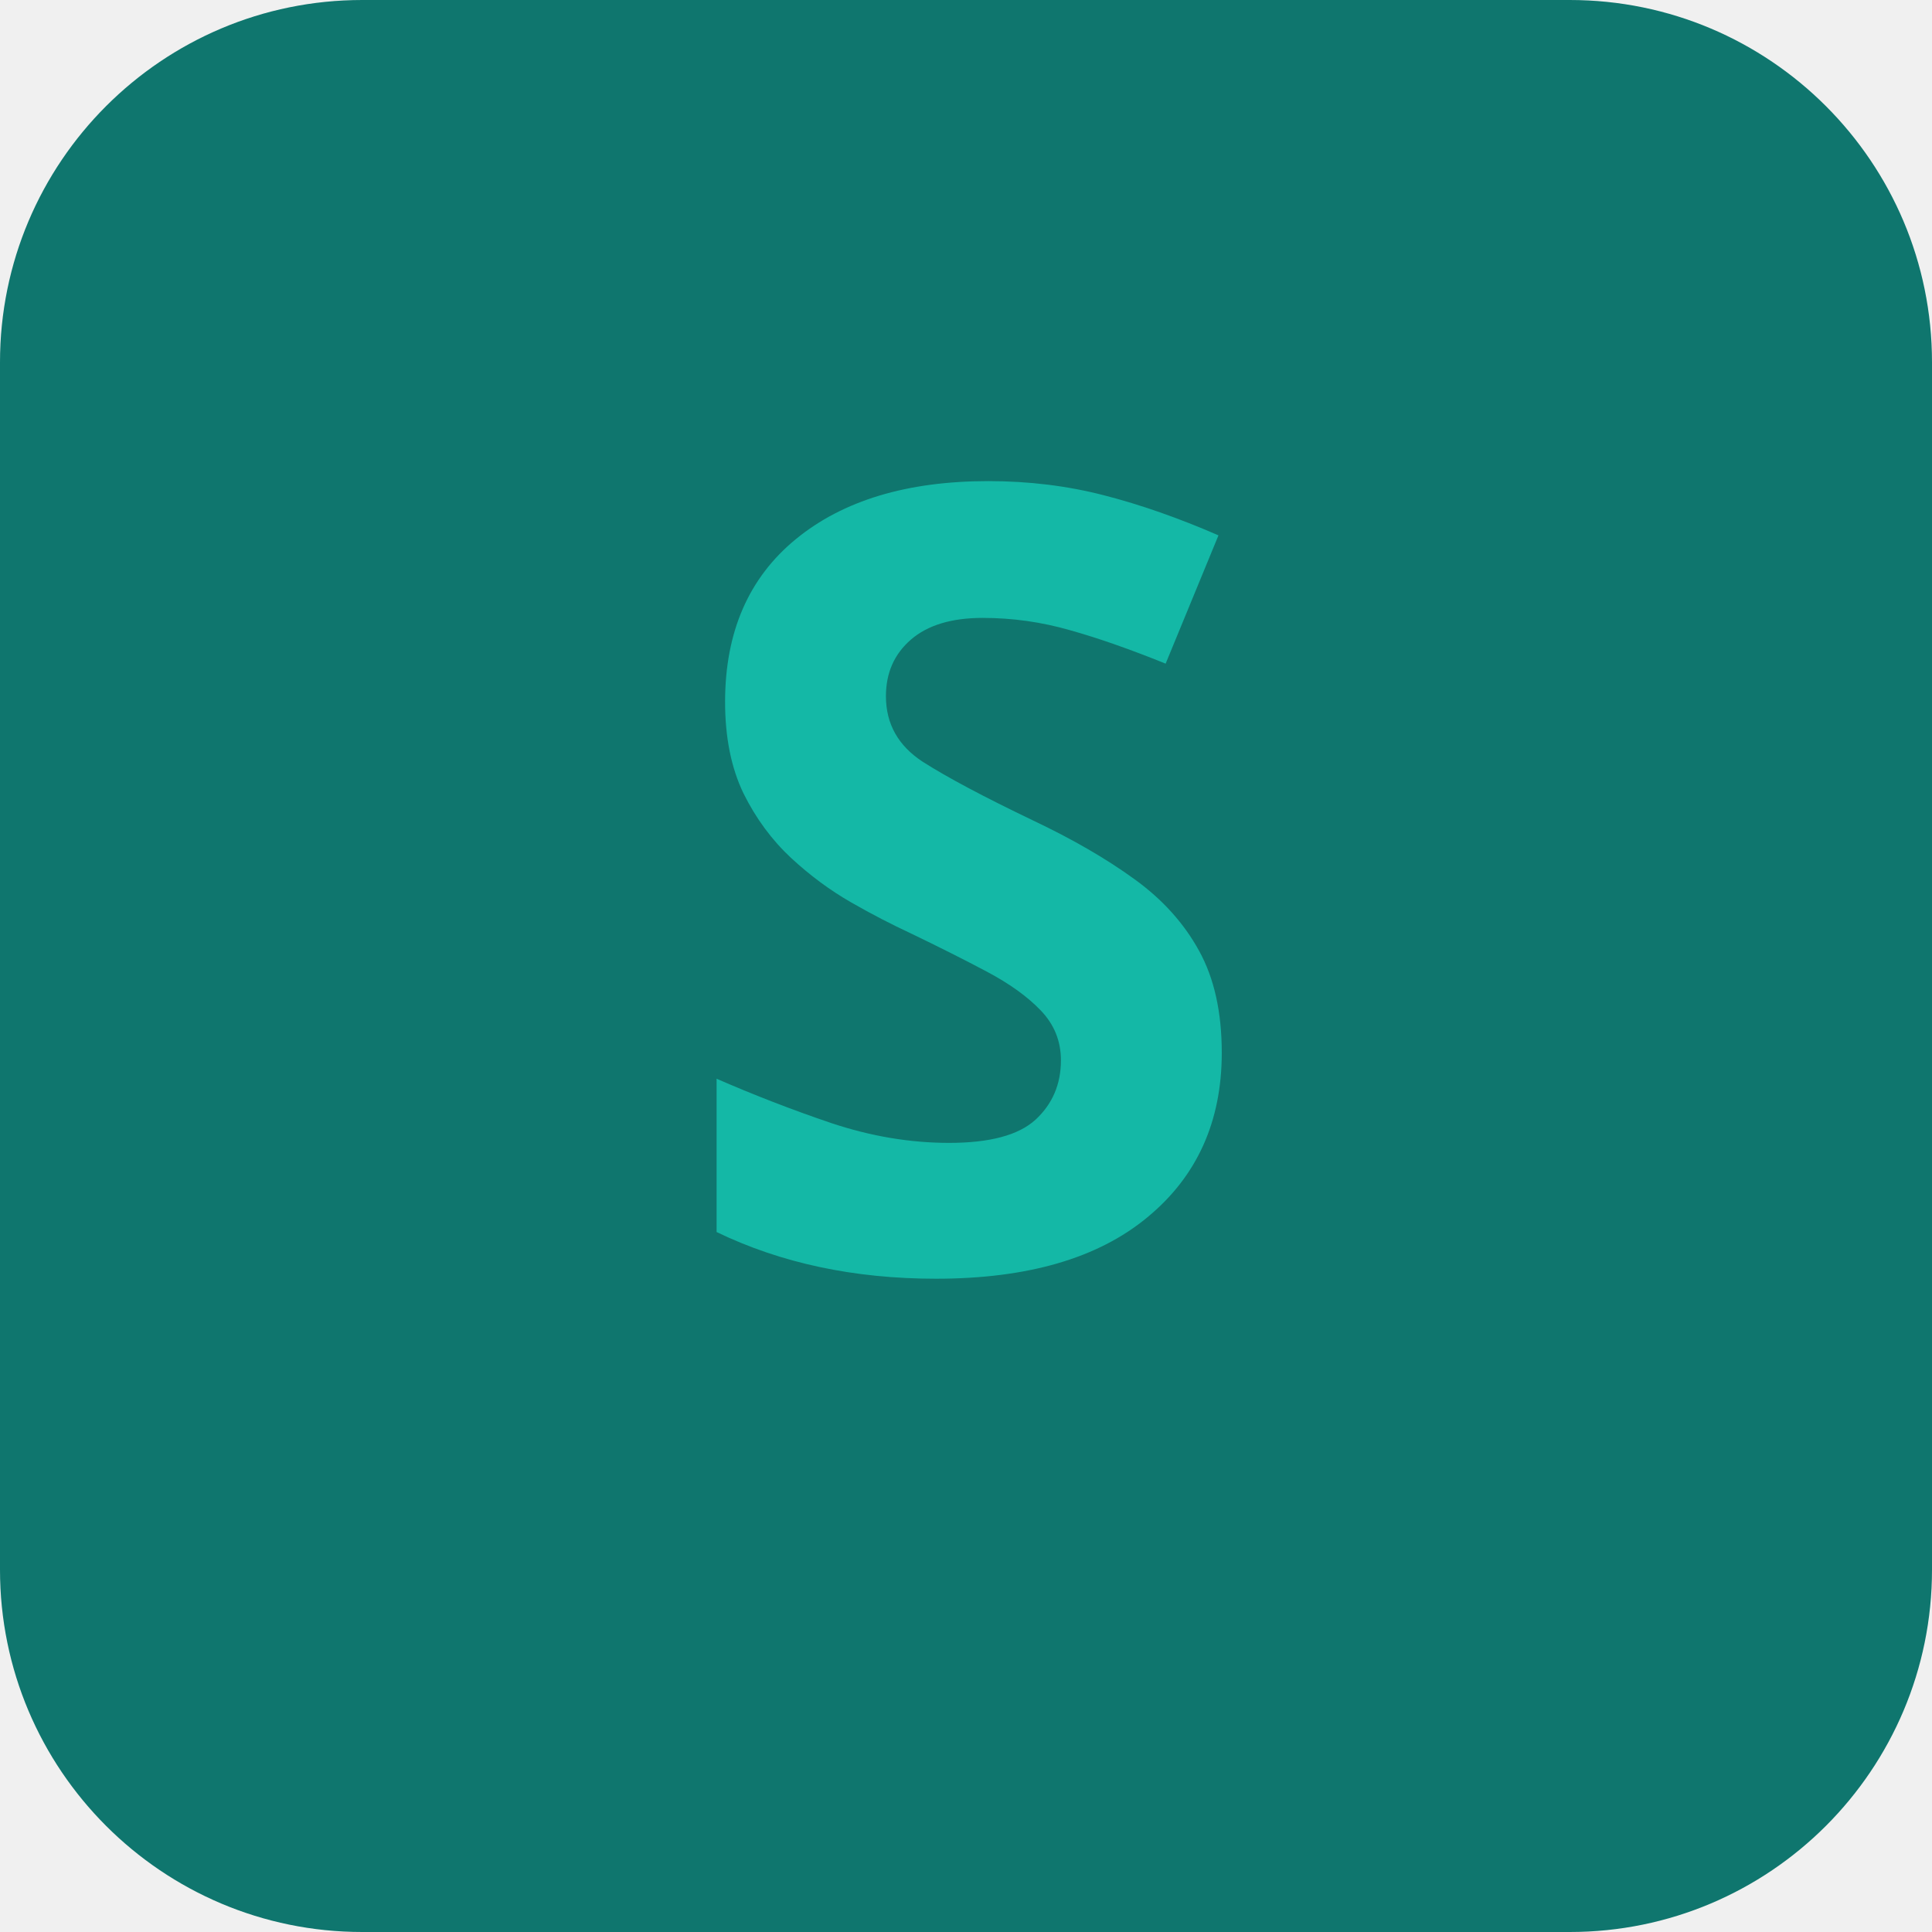
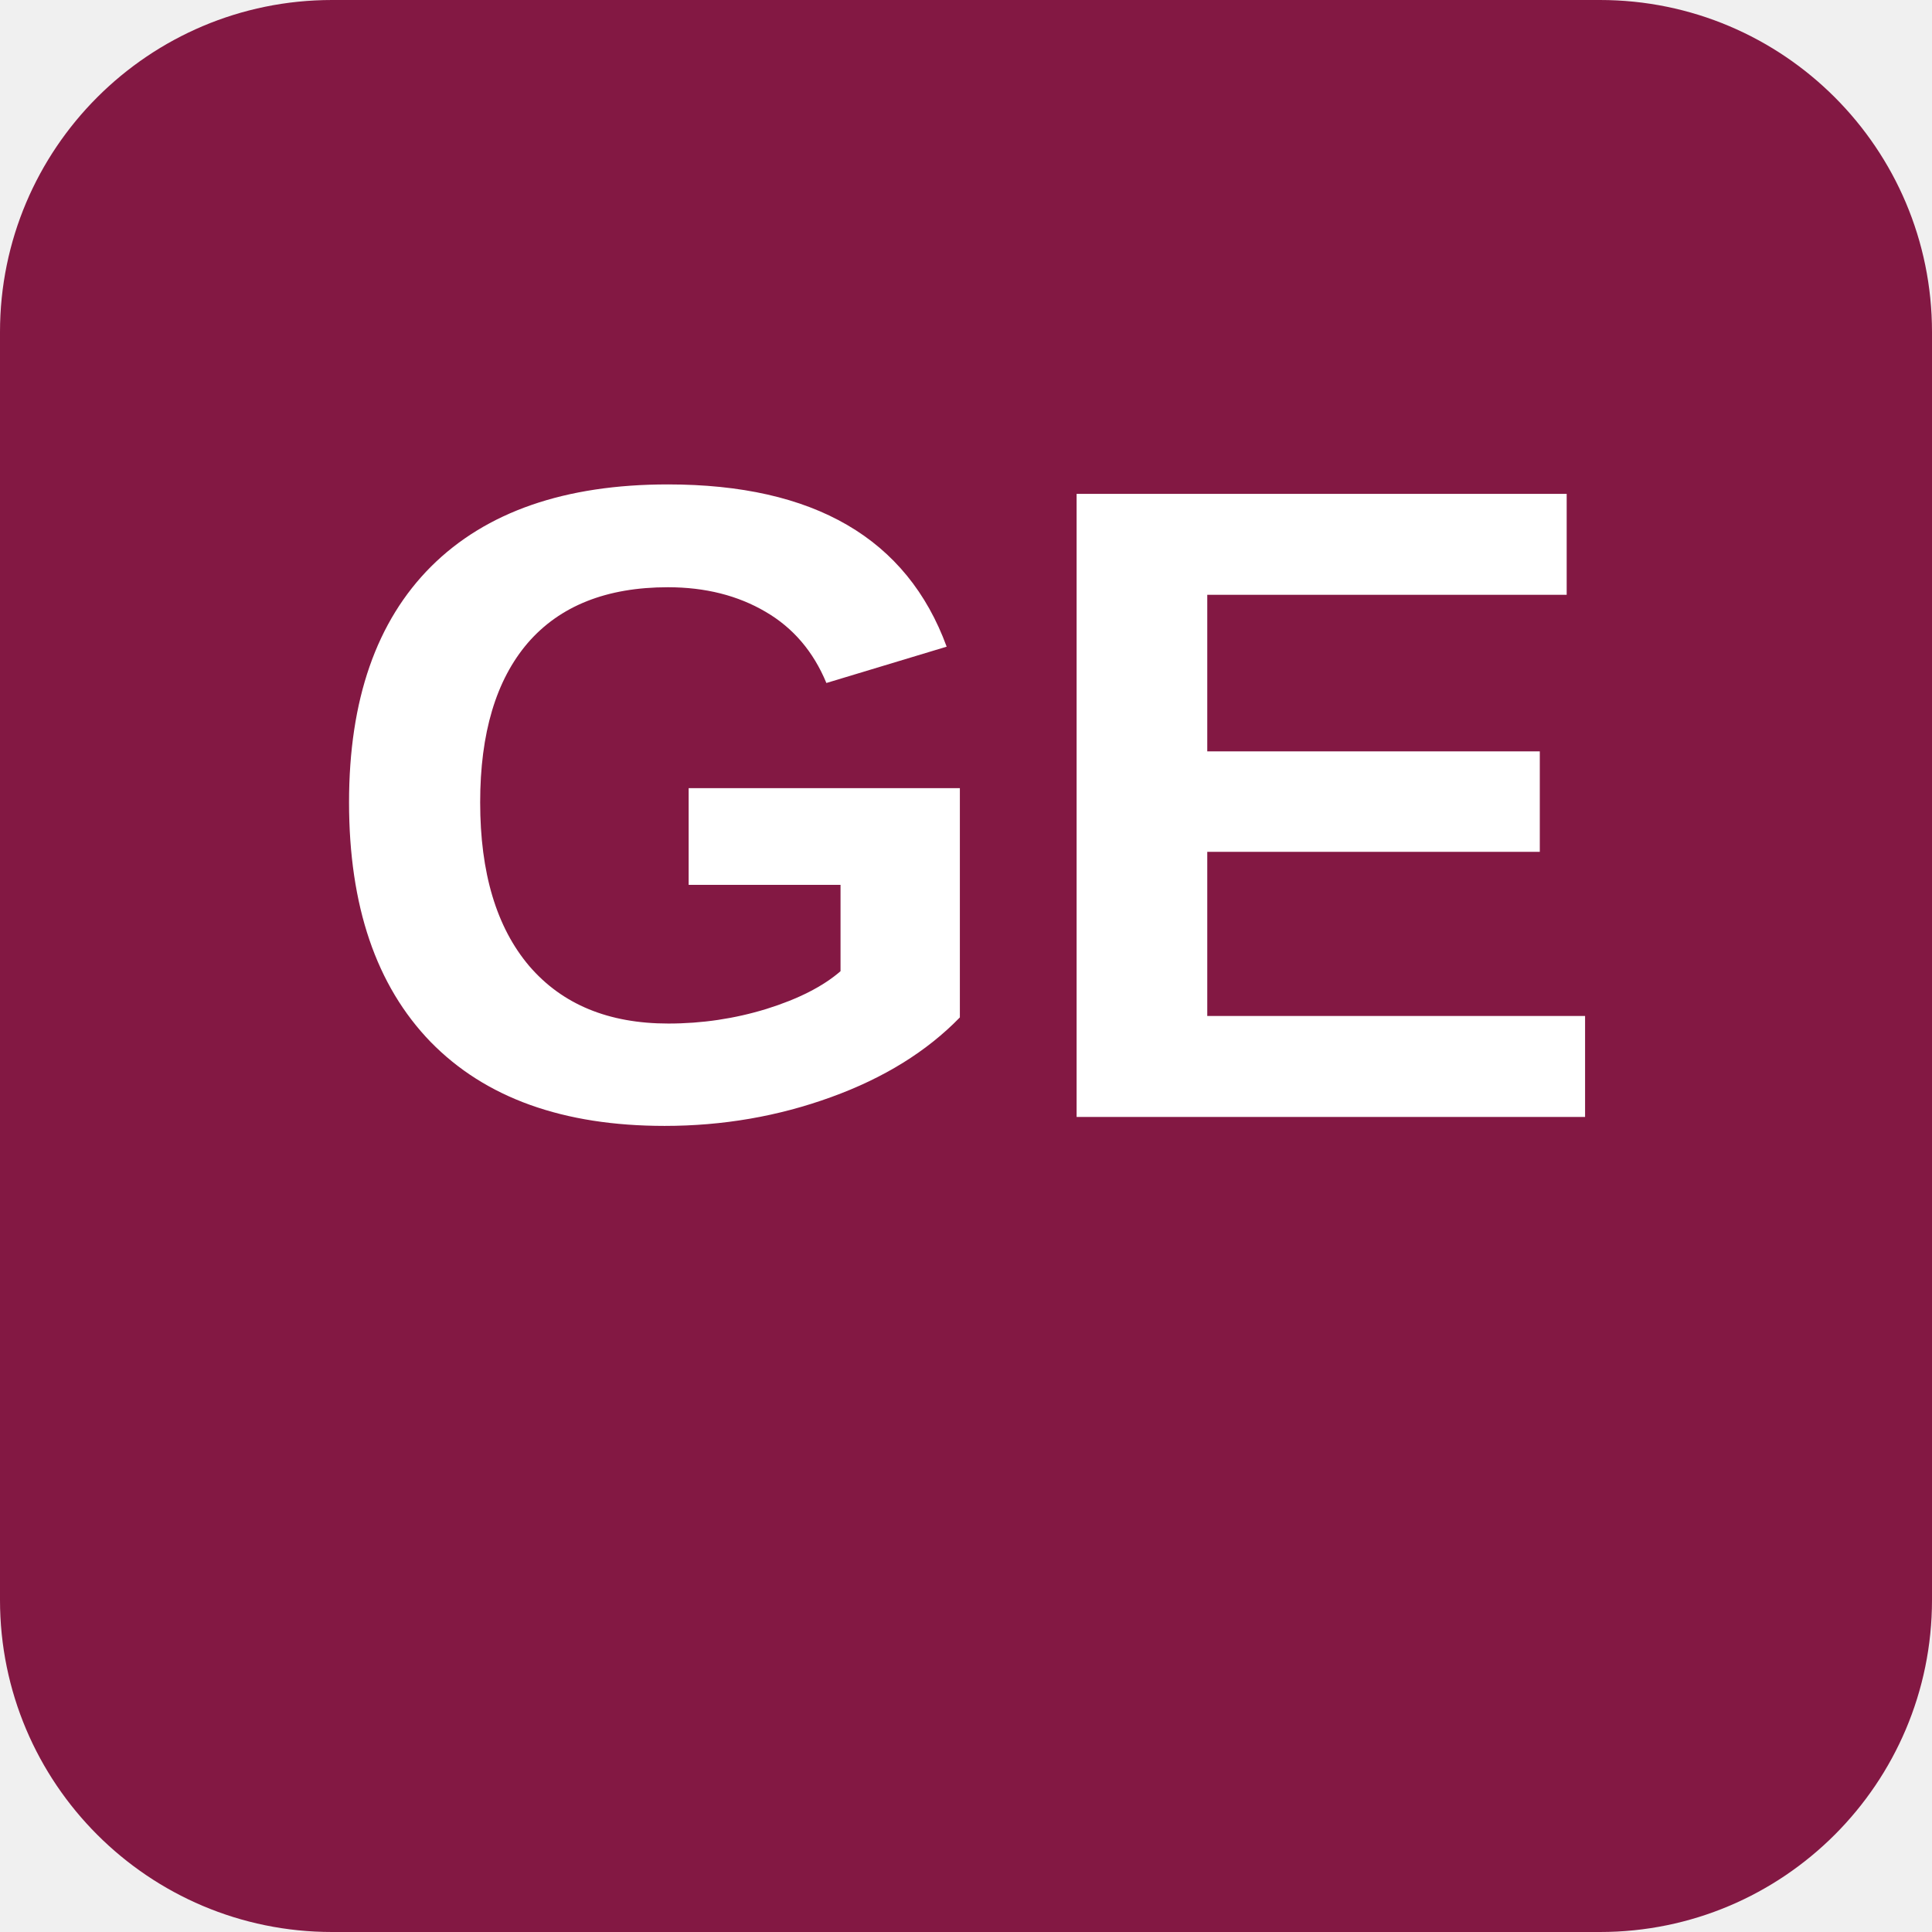
- <svg xmlns="http://www.w3.org/2000/svg" viewBox="0 0 64 64">
-   <rect width="64" height="64" rx="12" fill="#0F766E" />
-   <text x="32" y="42" font-family="system-ui,sans-serif" font-size="36" font-weight="700" text-anchor="middle" fill="#14B8A6">S</text>
+ <svg xmlns="http://www.w3.org/2000/svg" viewBox="0 0 64 64" width="64" height="64">
+   <rect width="64" height="64" rx="11" fill="#831843" />
+   <text x="32" y="37" font-family="Arial,Helvetica,sans-serif" font-size="30" font-weight="800" text-anchor="middle" fill="#FFFFFF">GE</text>
</svg>
